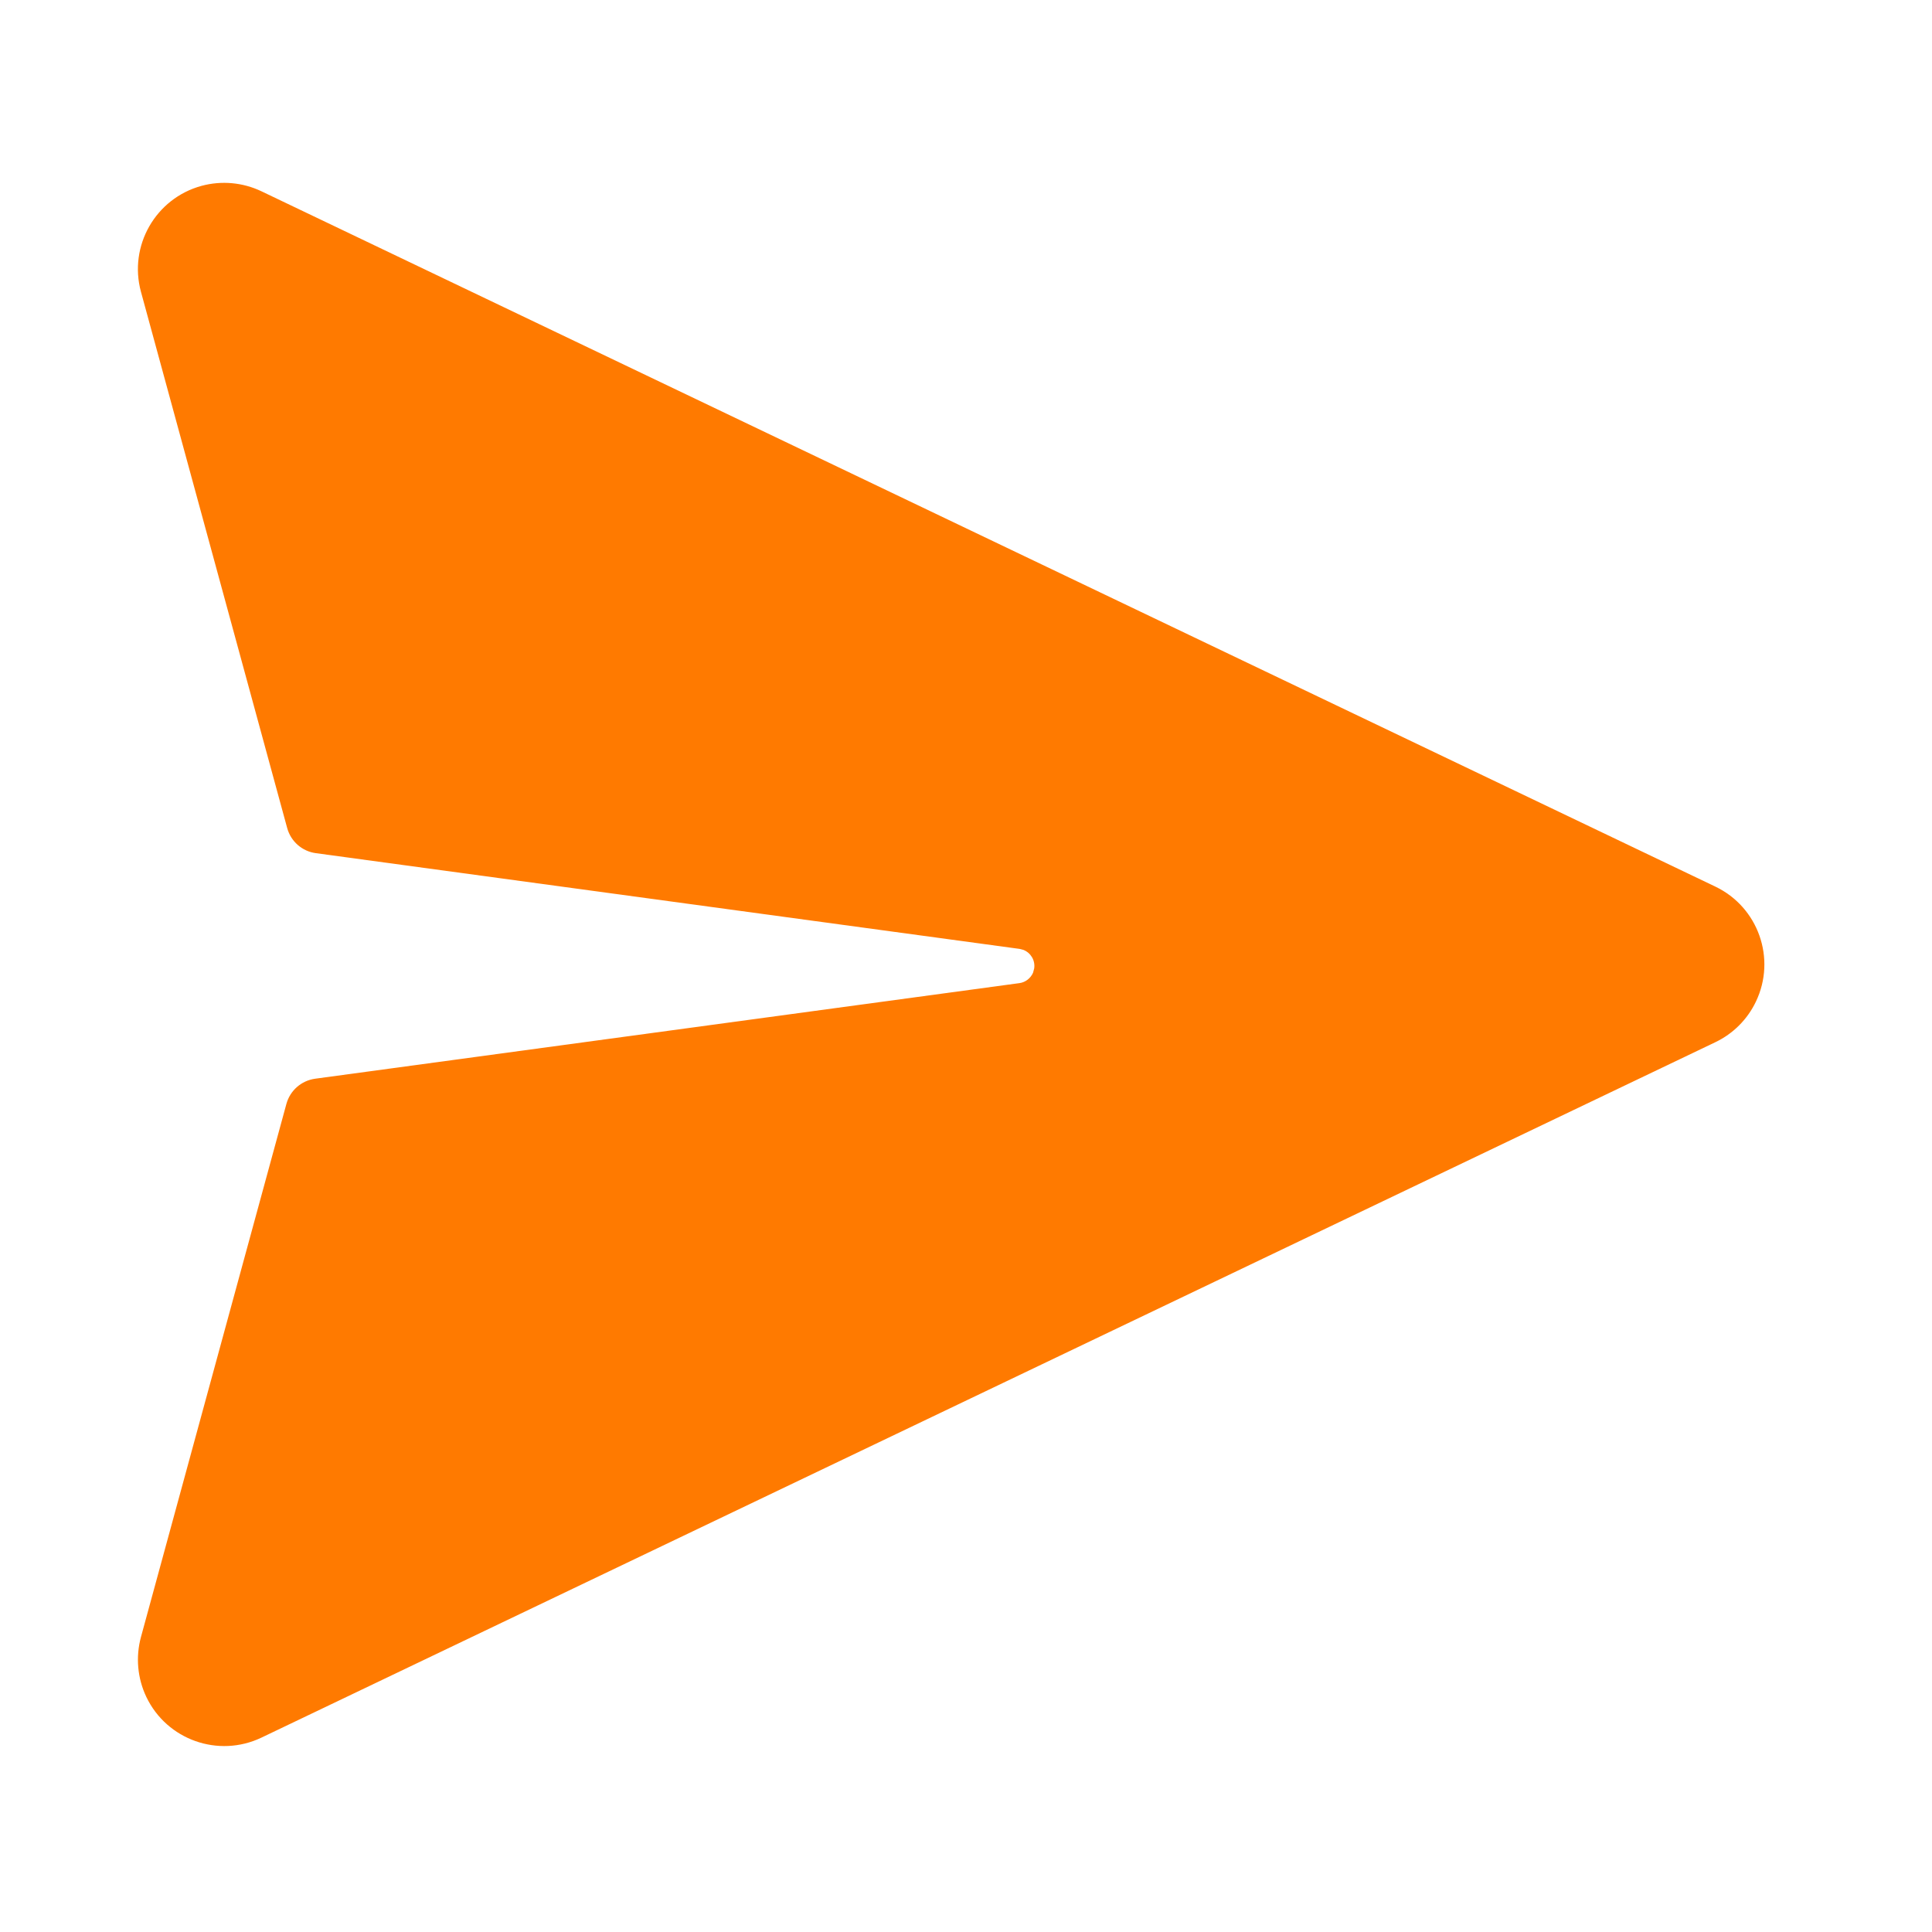
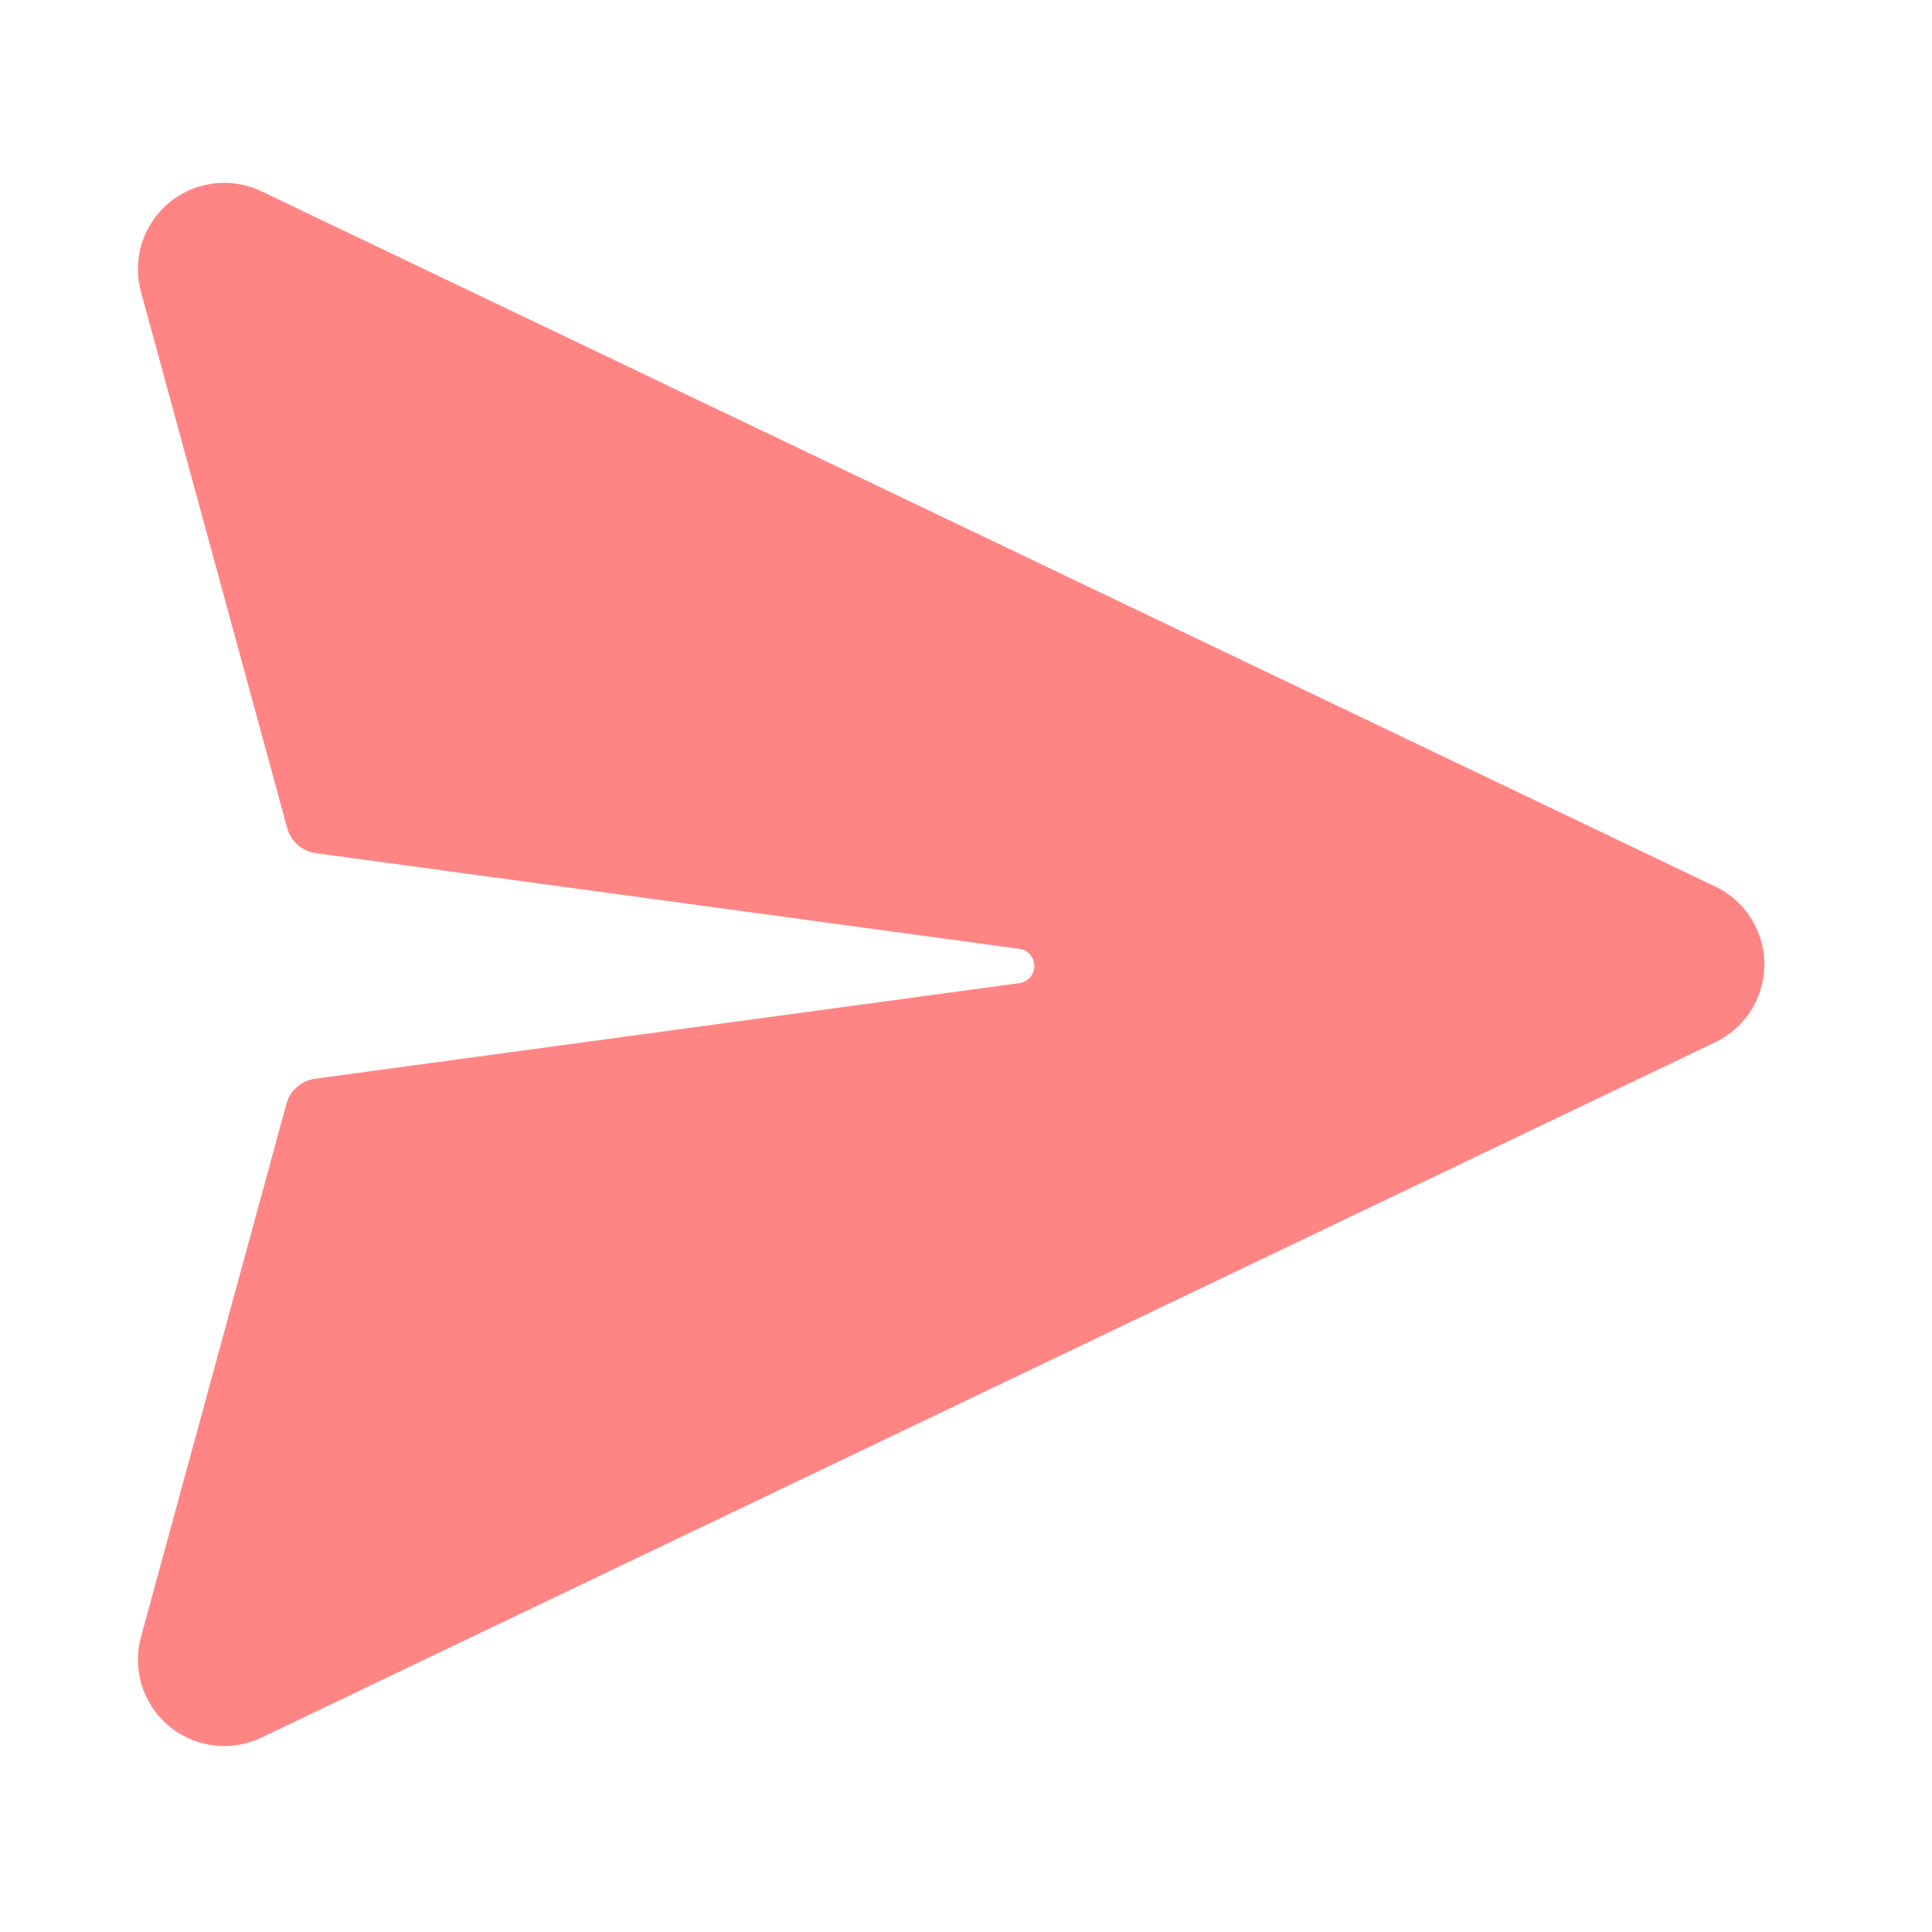
<svg xmlns="http://www.w3.org/2000/svg" width="20" height="20" viewBox="0 0 20 20" fill="none">
-   <path d="M2.706 1.98L17.757 9.178C18.202 9.391 18.39 9.924 18.177 10.369C18.089 10.553 17.941 10.701 17.757 10.789L2.706 17.988C2.261 18.2 1.728 18.012 1.515 17.567C1.423 17.374 1.403 17.154 1.459 16.947L2.965 11.427C3.003 11.289 3.119 11.187 3.261 11.167L10.555 10.177C10.617 10.168 10.669 10.126 10.694 10.07L10.706 10.025C10.718 9.941 10.67 9.863 10.594 9.833L10.555 9.823L3.27 8.832C3.128 8.813 3.011 8.711 2.973 8.572L1.459 3.02C1.33 2.545 1.61 2.054 2.086 1.924C2.293 1.868 2.513 1.888 2.706 1.98Z" fill="#FF7A00" />
+   <path d="M2.706 1.98L17.757 9.178C18.202 9.391 18.39 9.924 18.177 10.369C18.089 10.553 17.941 10.701 17.757 10.789L2.706 17.988C2.261 18.2 1.728 18.012 1.515 17.567C1.423 17.374 1.403 17.154 1.459 16.947L2.965 11.427C3.003 11.289 3.119 11.187 3.261 11.167L10.555 10.177C10.617 10.168 10.669 10.126 10.694 10.07L10.706 10.025C10.718 9.941 10.67 9.863 10.594 9.833L10.555 9.823L3.27 8.832C3.128 8.813 3.011 8.711 2.973 8.572L1.459 3.02C1.33 2.545 1.61 2.054 2.086 1.924C2.293 1.868 2.513 1.888 2.706 1.98Z" fill="#FF8585" />
</svg>
